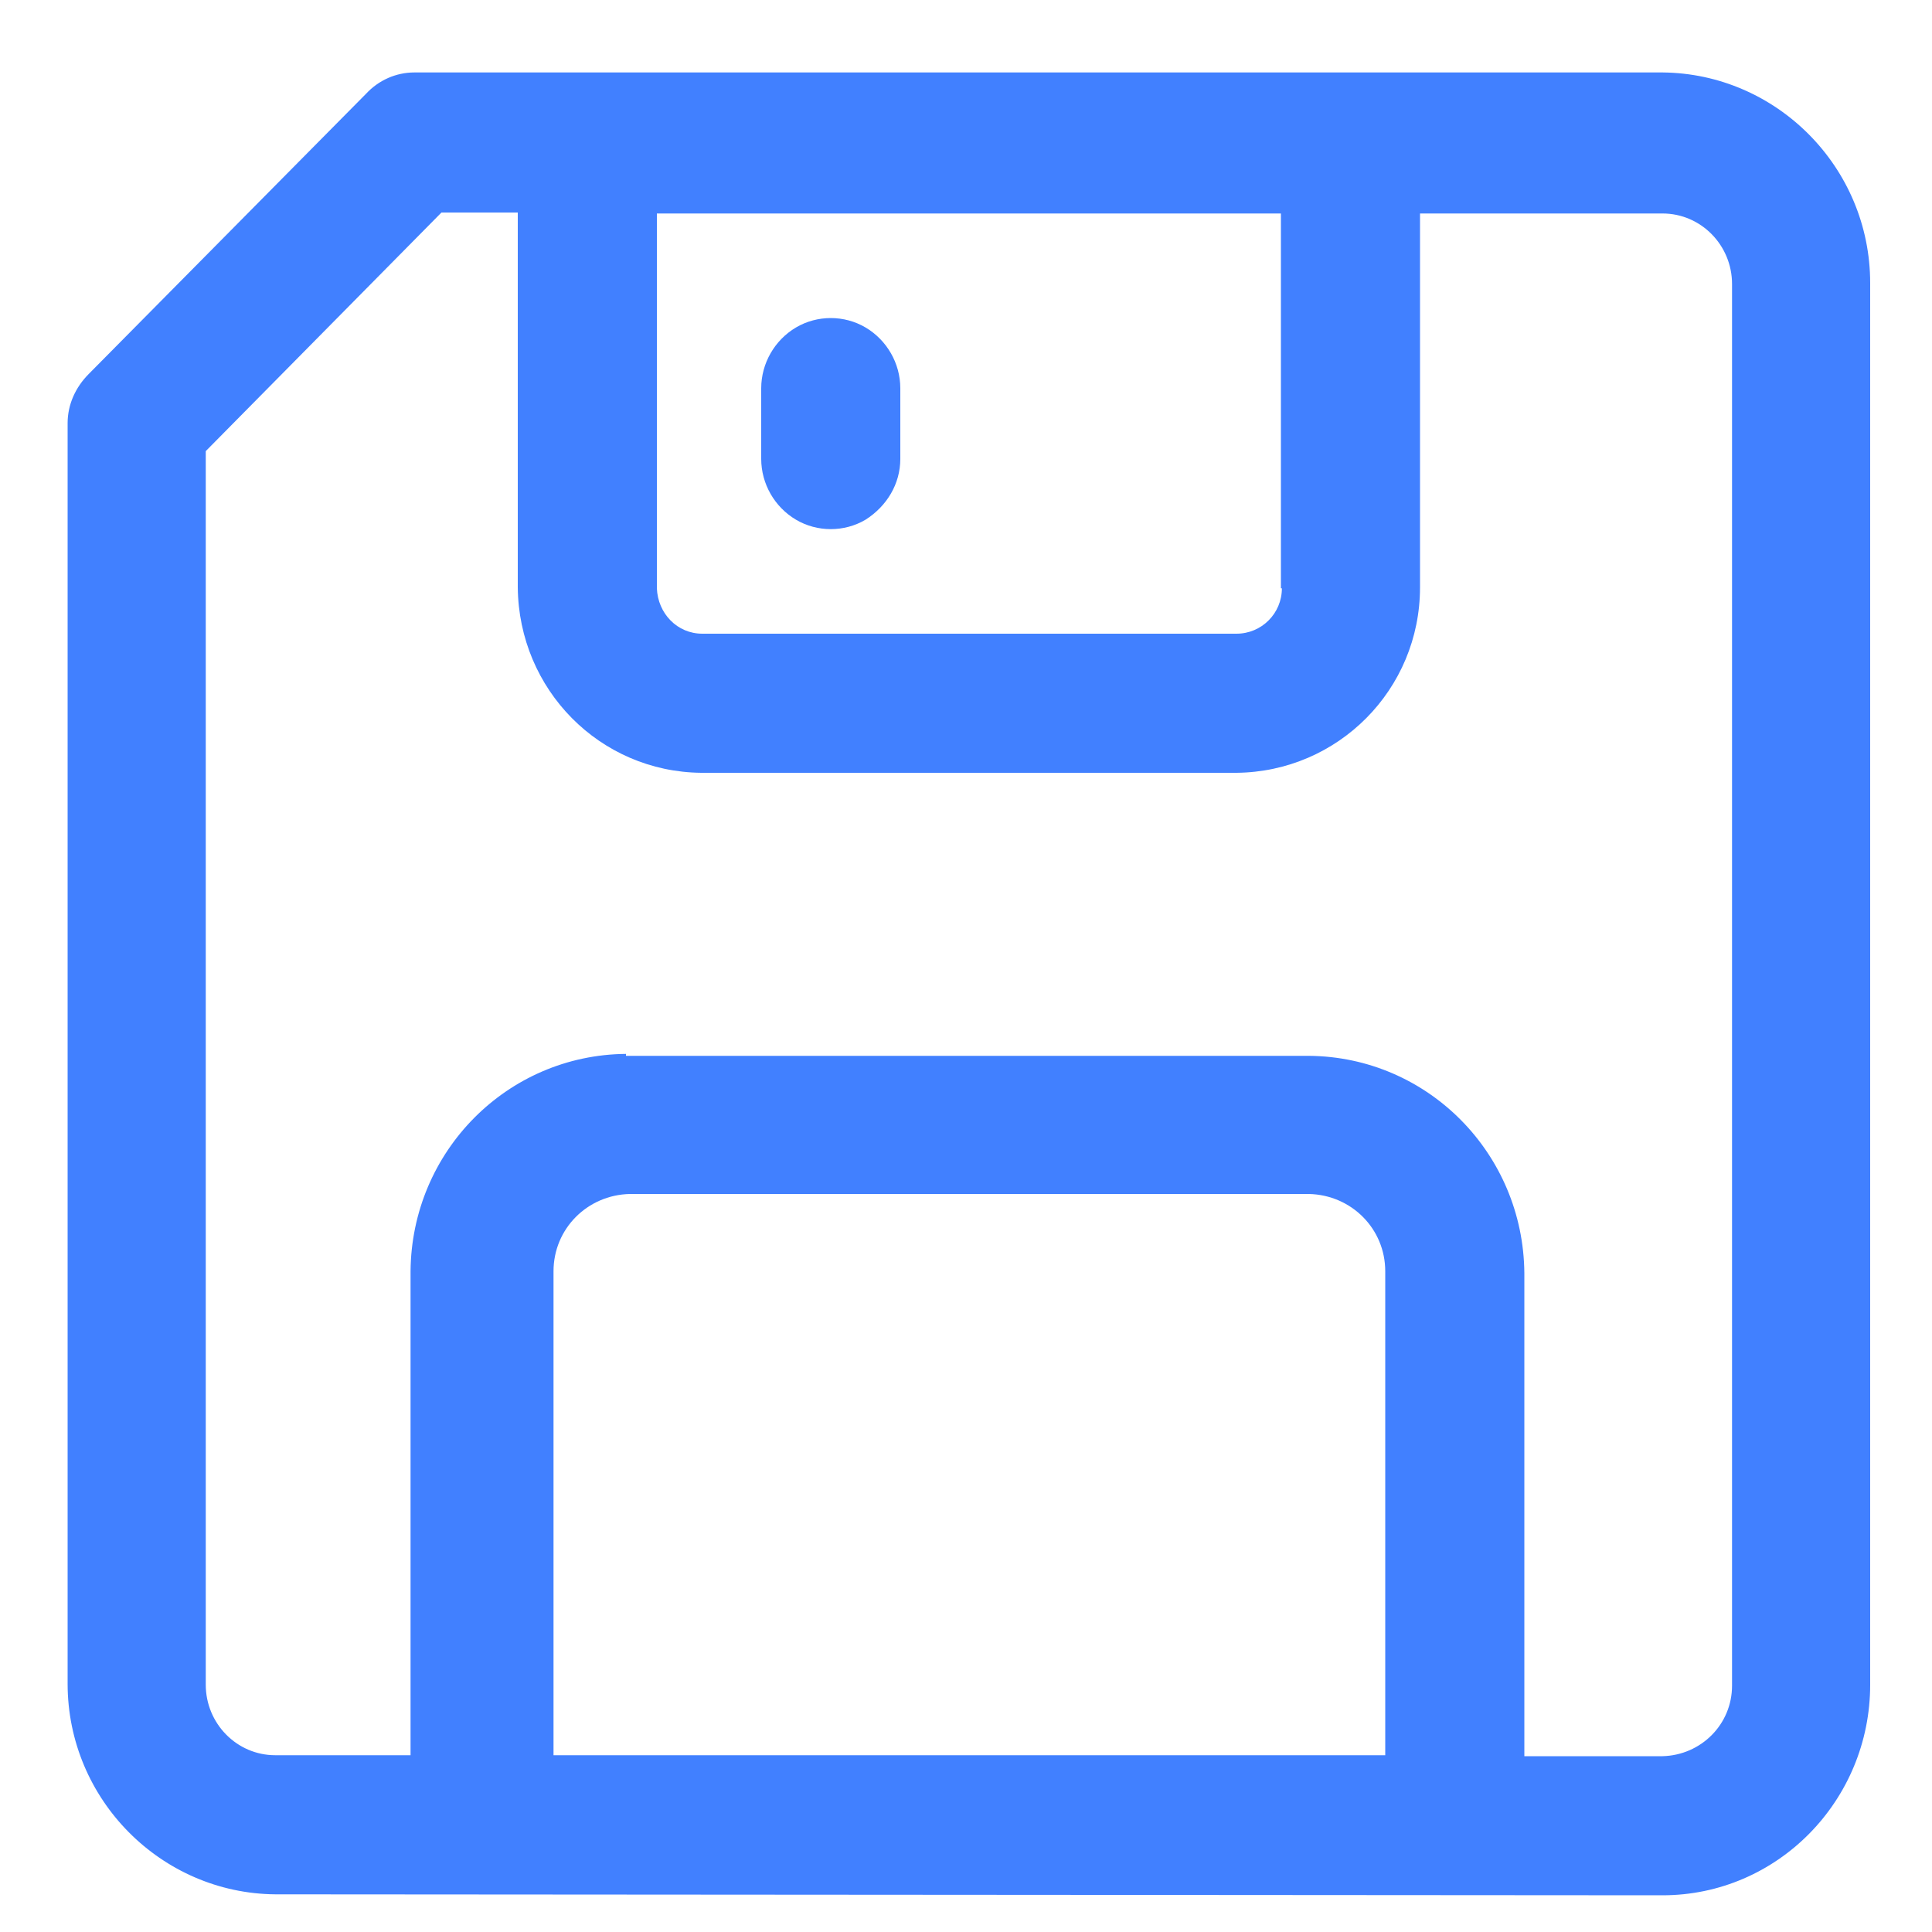
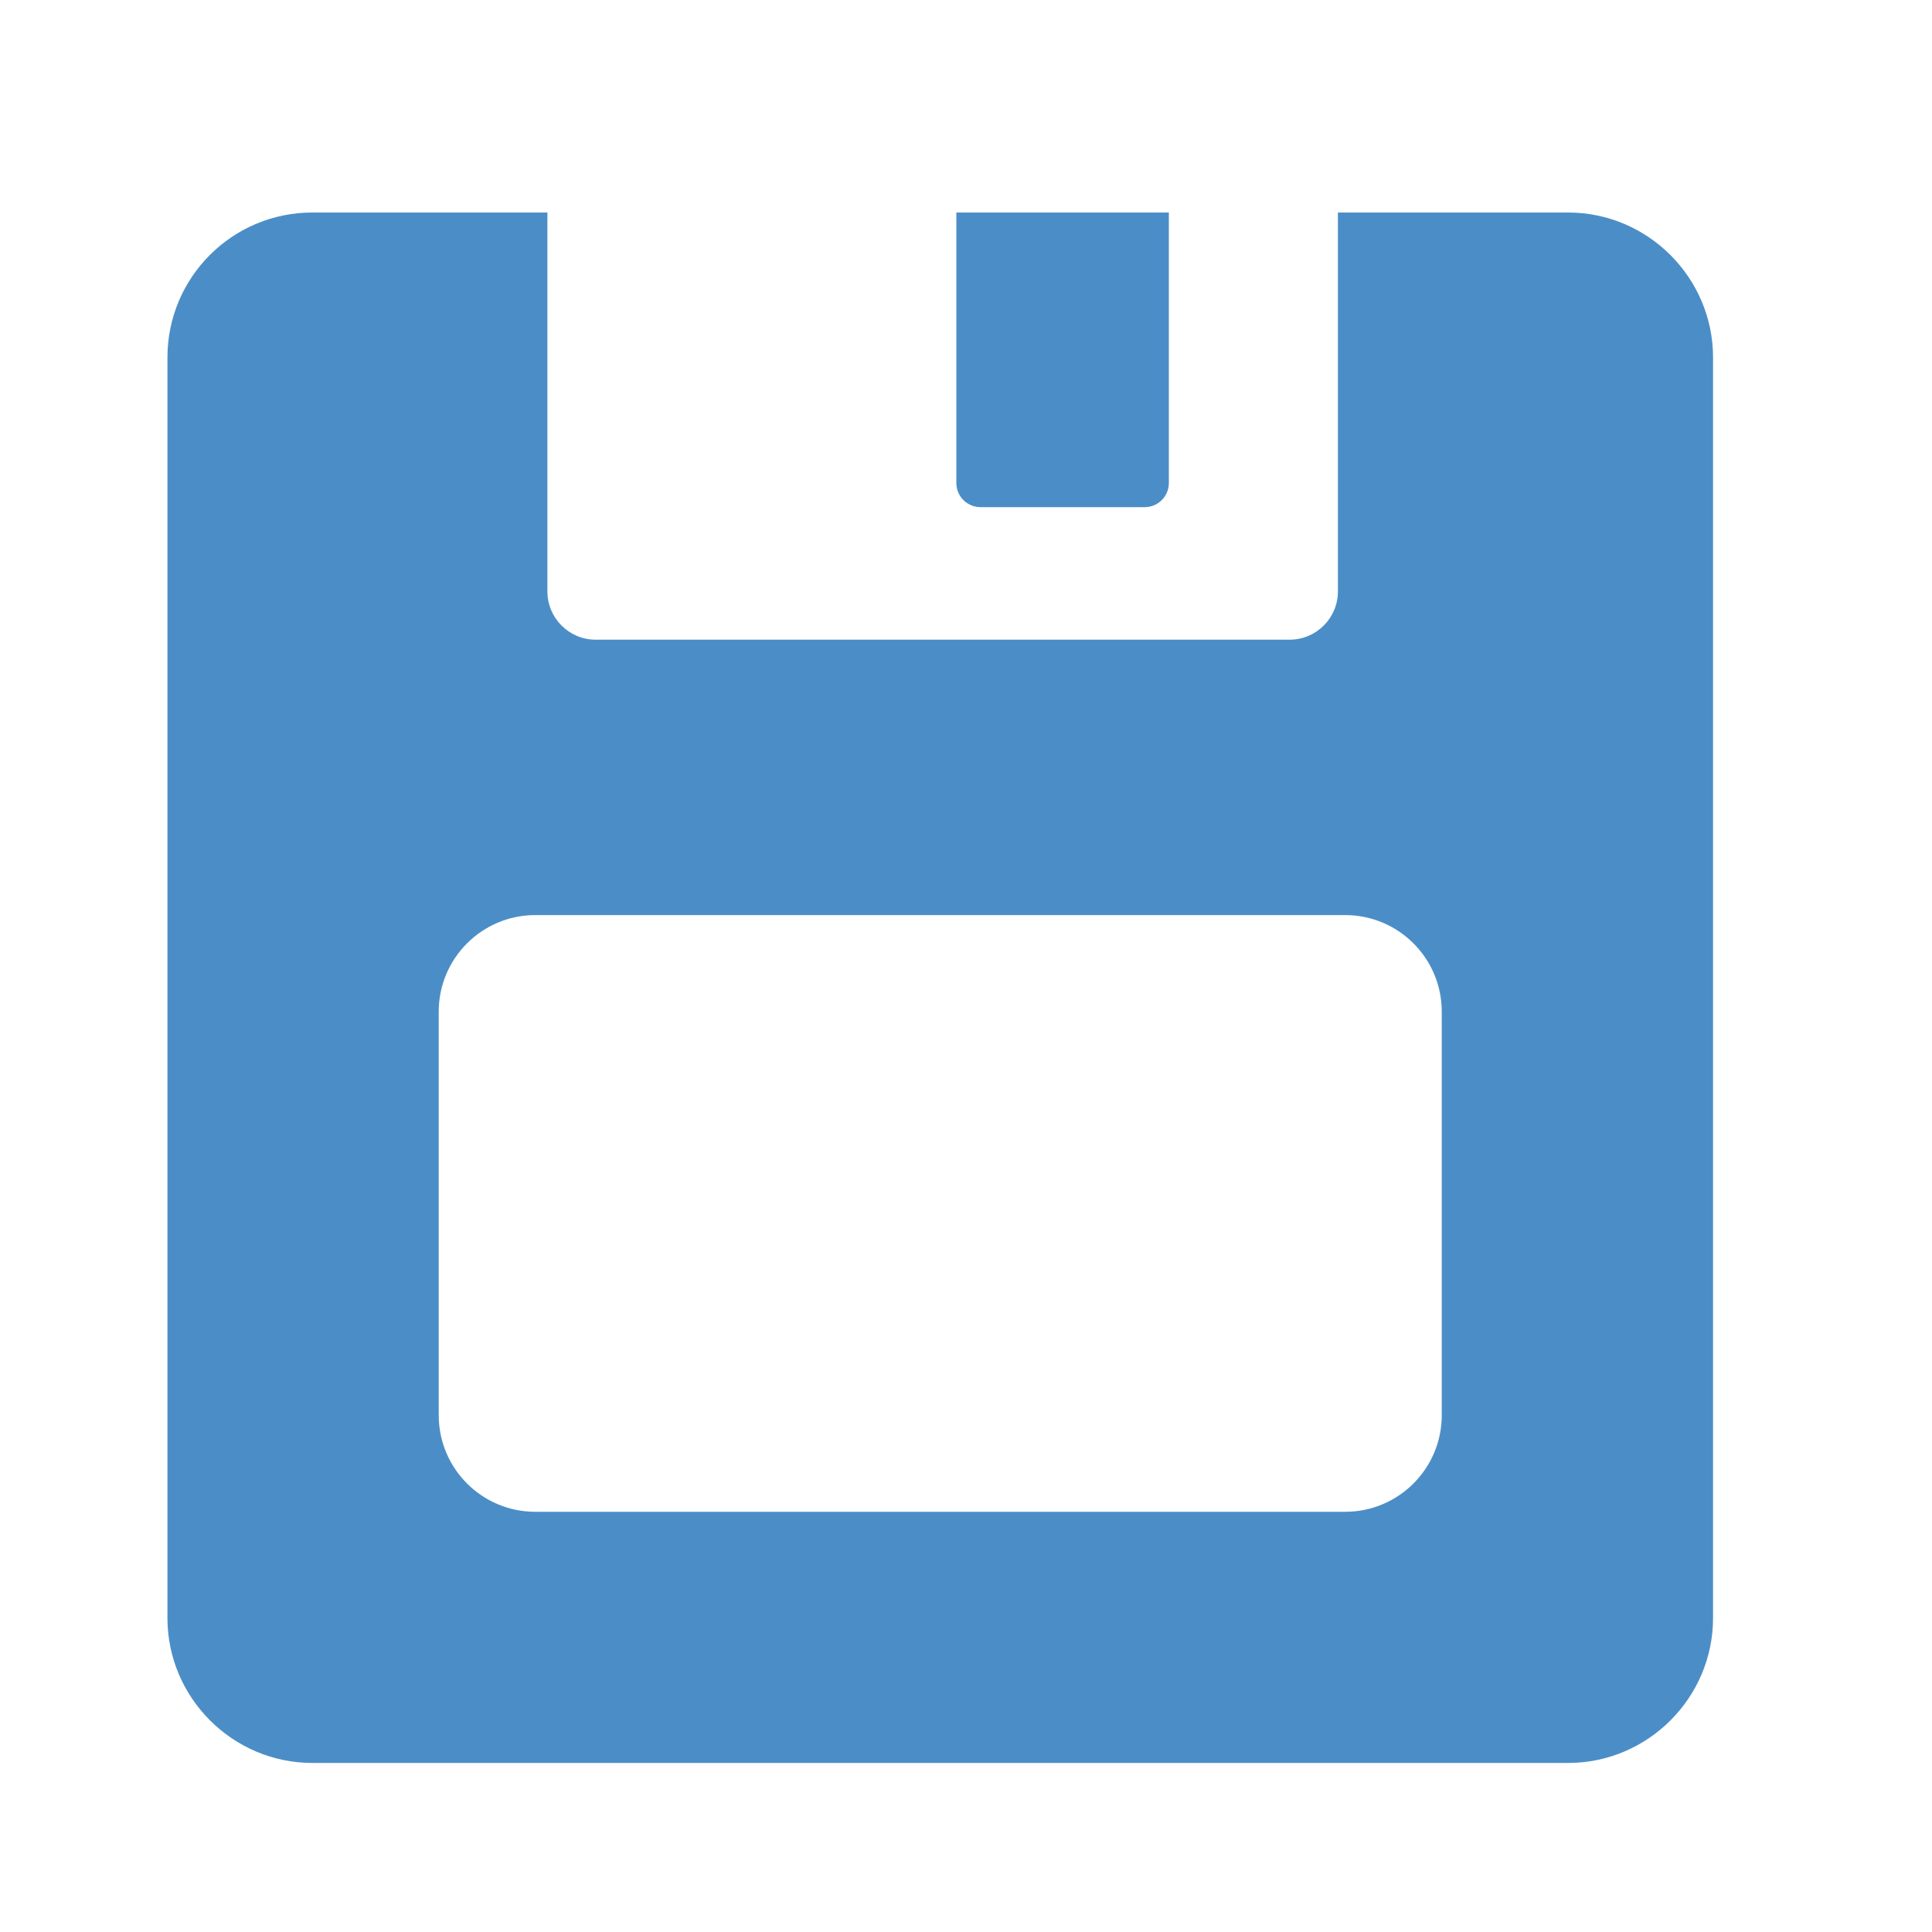
- <svg xmlns="http://www.w3.org/2000/svg" t="1681881229884" class="icon" viewBox="0 0 1024 1024" version="1.1" p-id="12884" width="200" height="200">
-   <path d="M881.152 1004.544c60.928 0 110.08-50.176 110.08-111.616V150.016c0-61.44-49.664-111.104-110.08-111.616H219.648c-9.728 0-18.944 4.096-25.6 11.264l-146.944 148.48C39.936 205.312 35.84 214.528 35.84 224.256v668.16c0 61.44 49.664 111.104 110.08 111.616l735.232 0.512zM331.776 558.592c-62.976 0.512-113.664 51.712-114.176 115.2v256.512h-71.68c-20.48 0-36.864-16.896-36.864-37.376V239.104L233.984 112.64h40.448v198.656c0.512 54.272 43.52 97.792 97.28 98.304H655.36c53.76-0.512 97.28-44.032 97.28-98.304V113.152h128.512c20.48 0 36.864 16.896 36.864 37.376v742.912c0 20.48-16.384 36.864-36.864 37.376h-73.216v-256c-0.512-63.488-51.2-114.688-114.176-115.2H331.776z m402.432 115.2v256.512H293.376v-256.512c0-22.528 17.92-40.448 40.448-40.96h359.936c22.528 0.512 40.448 18.432 40.448 40.96z m-54.784-361.984c0 13.312-10.752 24.064-24.064 24.064H372.224c-13.312 0-23.552-10.752-24.064-24.064V113.152h330.752v198.656zM477.184 243.2v-37.376c0-13.312-7.168-25.6-18.432-32.256-11.264-6.656-25.6-6.656-36.864 0s-18.432 18.944-18.432 32.256v37.376c0 13.312 7.168 25.6 18.432 32.256 11.264 6.656 25.6 6.656 36.864 0 11.264-7.168 18.432-18.944 18.432-32.256z" fill="#4180FF" p-id="12885" />
+ <svg xmlns="http://www.w3.org/2000/svg" t="1681957389142" class="icon" viewBox="0 0 1024 1024" version="1.1" p-id="4344" width="200" height="200">
+   <path d="M519.68 268.8h87.04a12.8 12.8 0 0 0 12.8-12.8V112.64h-112.64v143.36a12.8 12.8 0 0 0 12.8 12.8z" fill="#4b8ec7" p-id="4345" />
+   <path d="M831.148 112.64H709.12v200.804c0 14.139-11.461 25.6-25.6 25.6H315.732c-14.139 0-25.6-11.461-25.6-25.6V112.64H165.548c-42.417 0-76.8 34.383-76.8 76.8v668.16c0 42.24 34.56 76.8 76.8 76.8h665.6c42.24 0 76.8-34.56 76.8-76.8V189.44c0-42.24-34.56-76.8-76.8-76.8zM764.16 750.08c0 28.278-22.922 51.2-51.2 51.2H283.732c-28.278 0-51.2-22.922-51.2-51.2v-213.868c0-28.278 22.922-51.2 51.2-51.2H712.96c28.278 0 51.2 22.922 51.2 51.2V750.08z" fill="#4b8ec7" p-id="4346" />
</svg>
